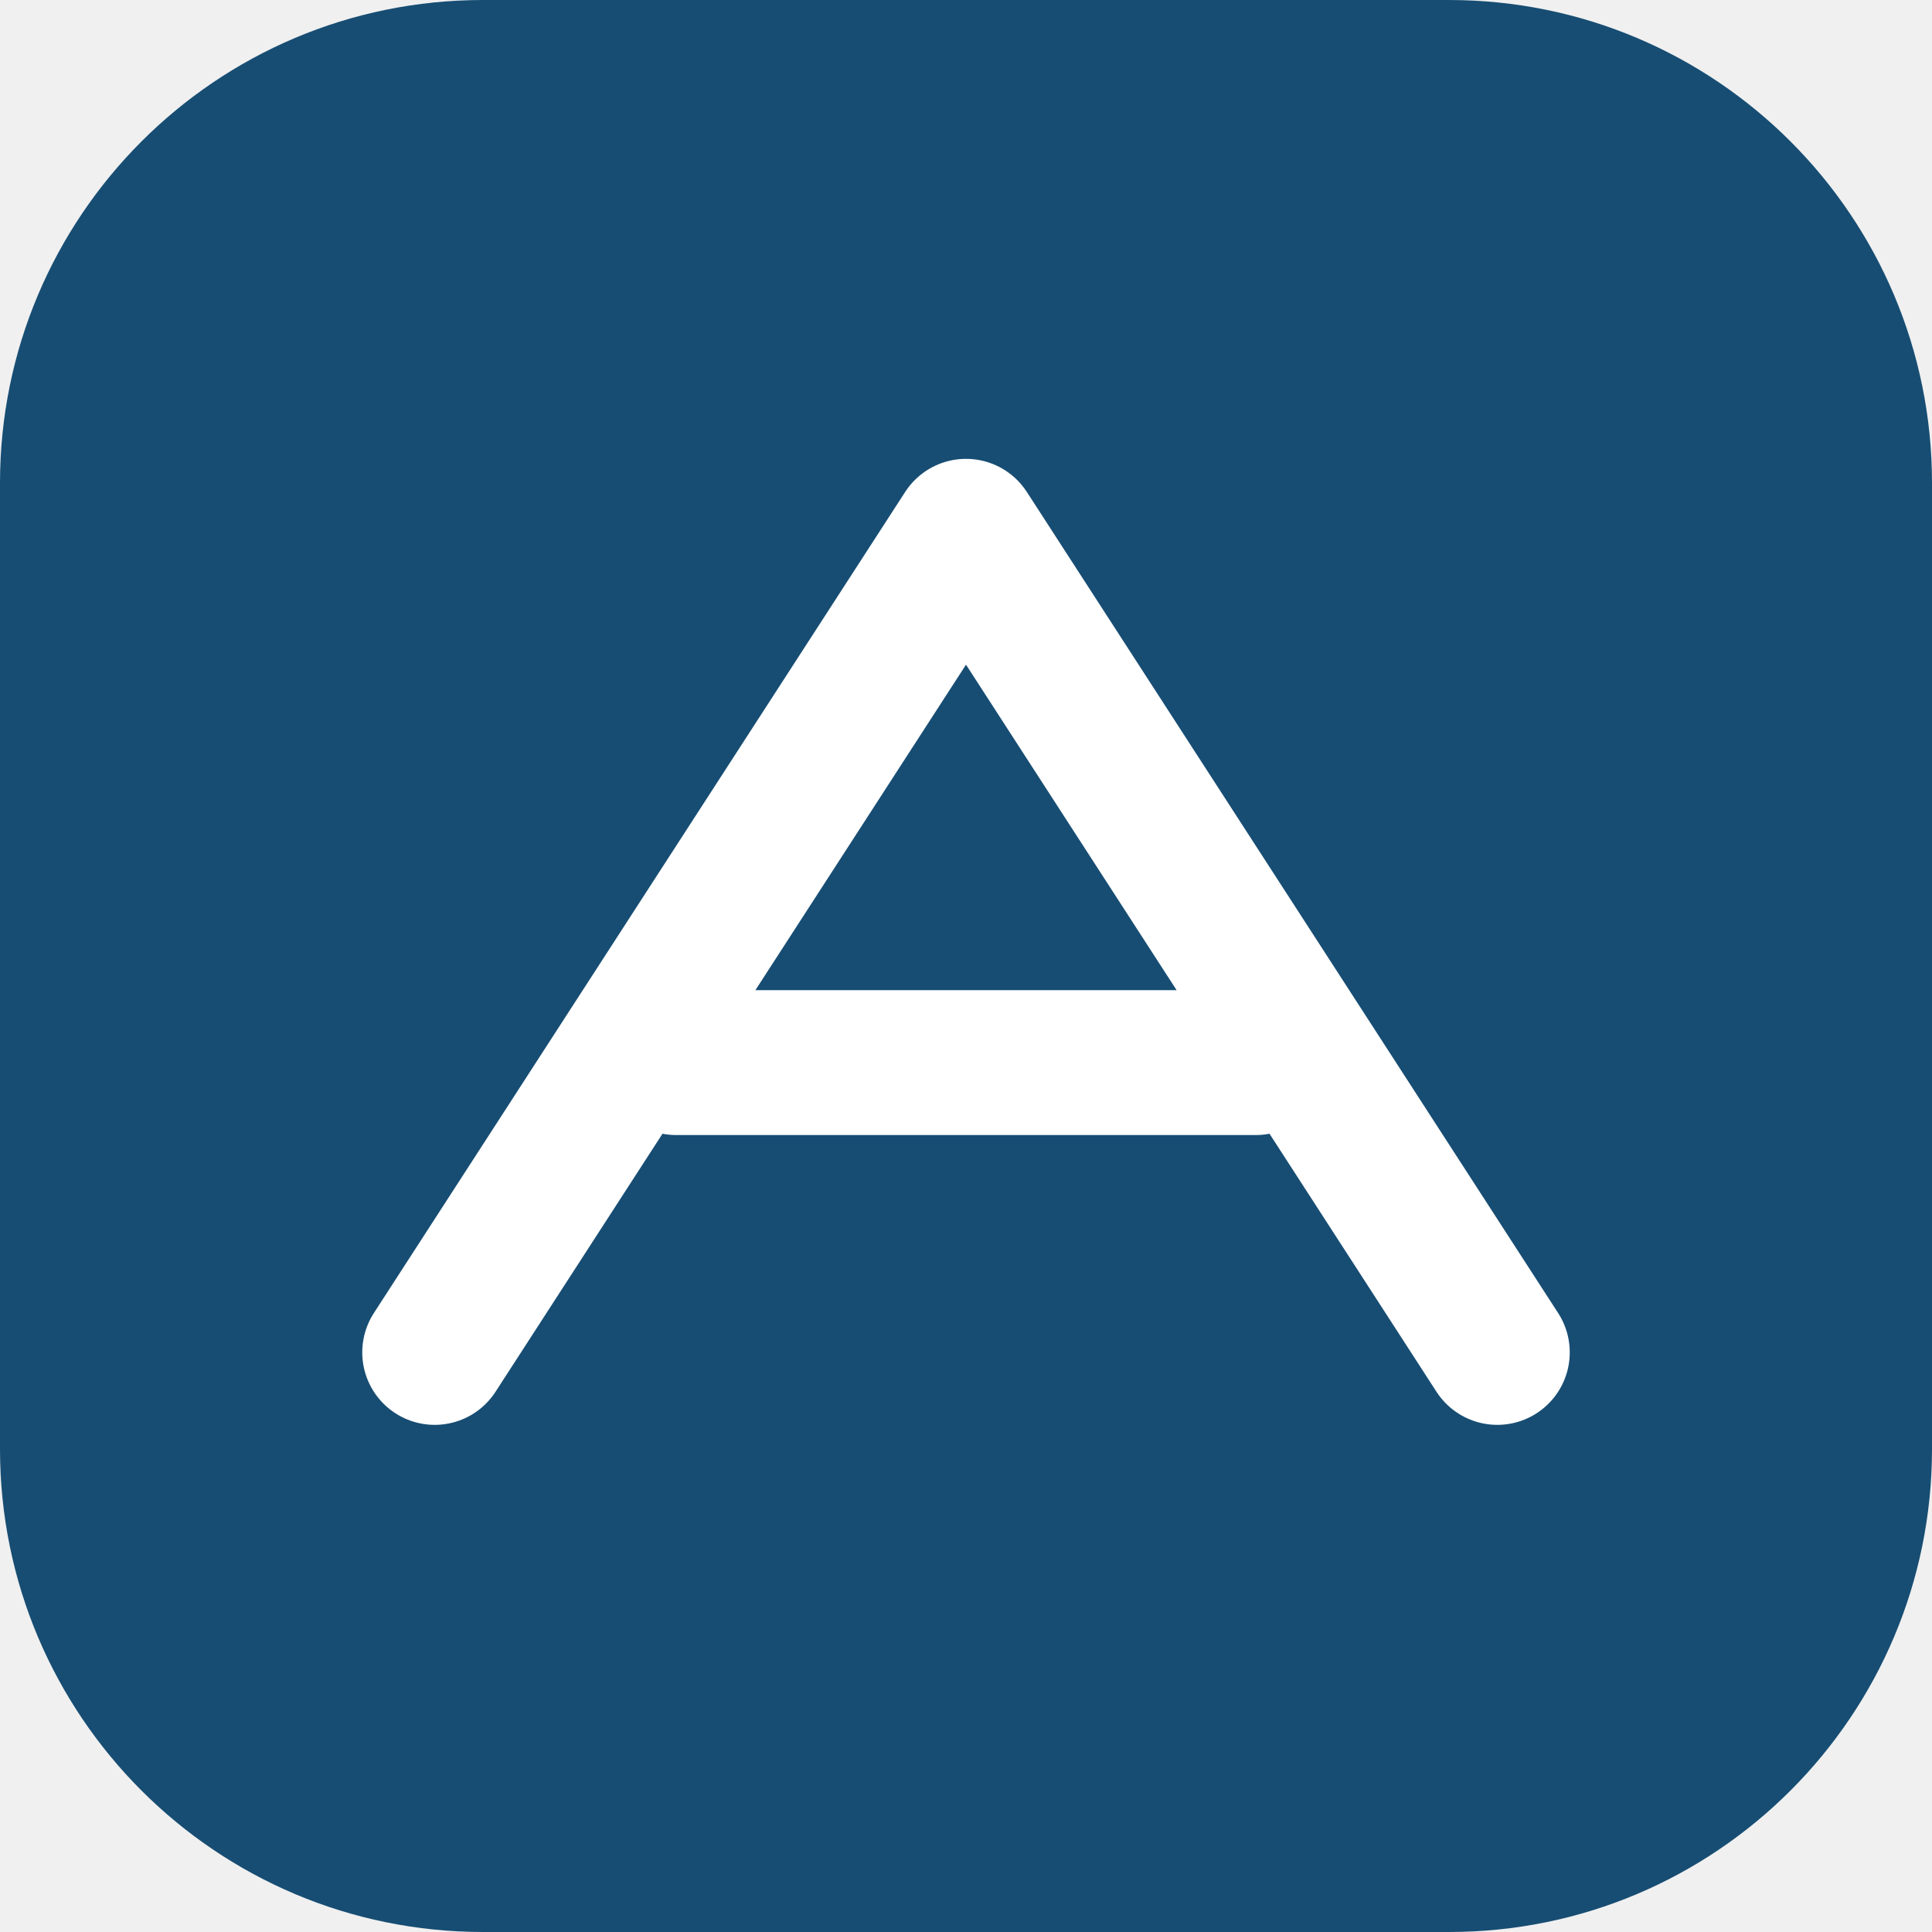
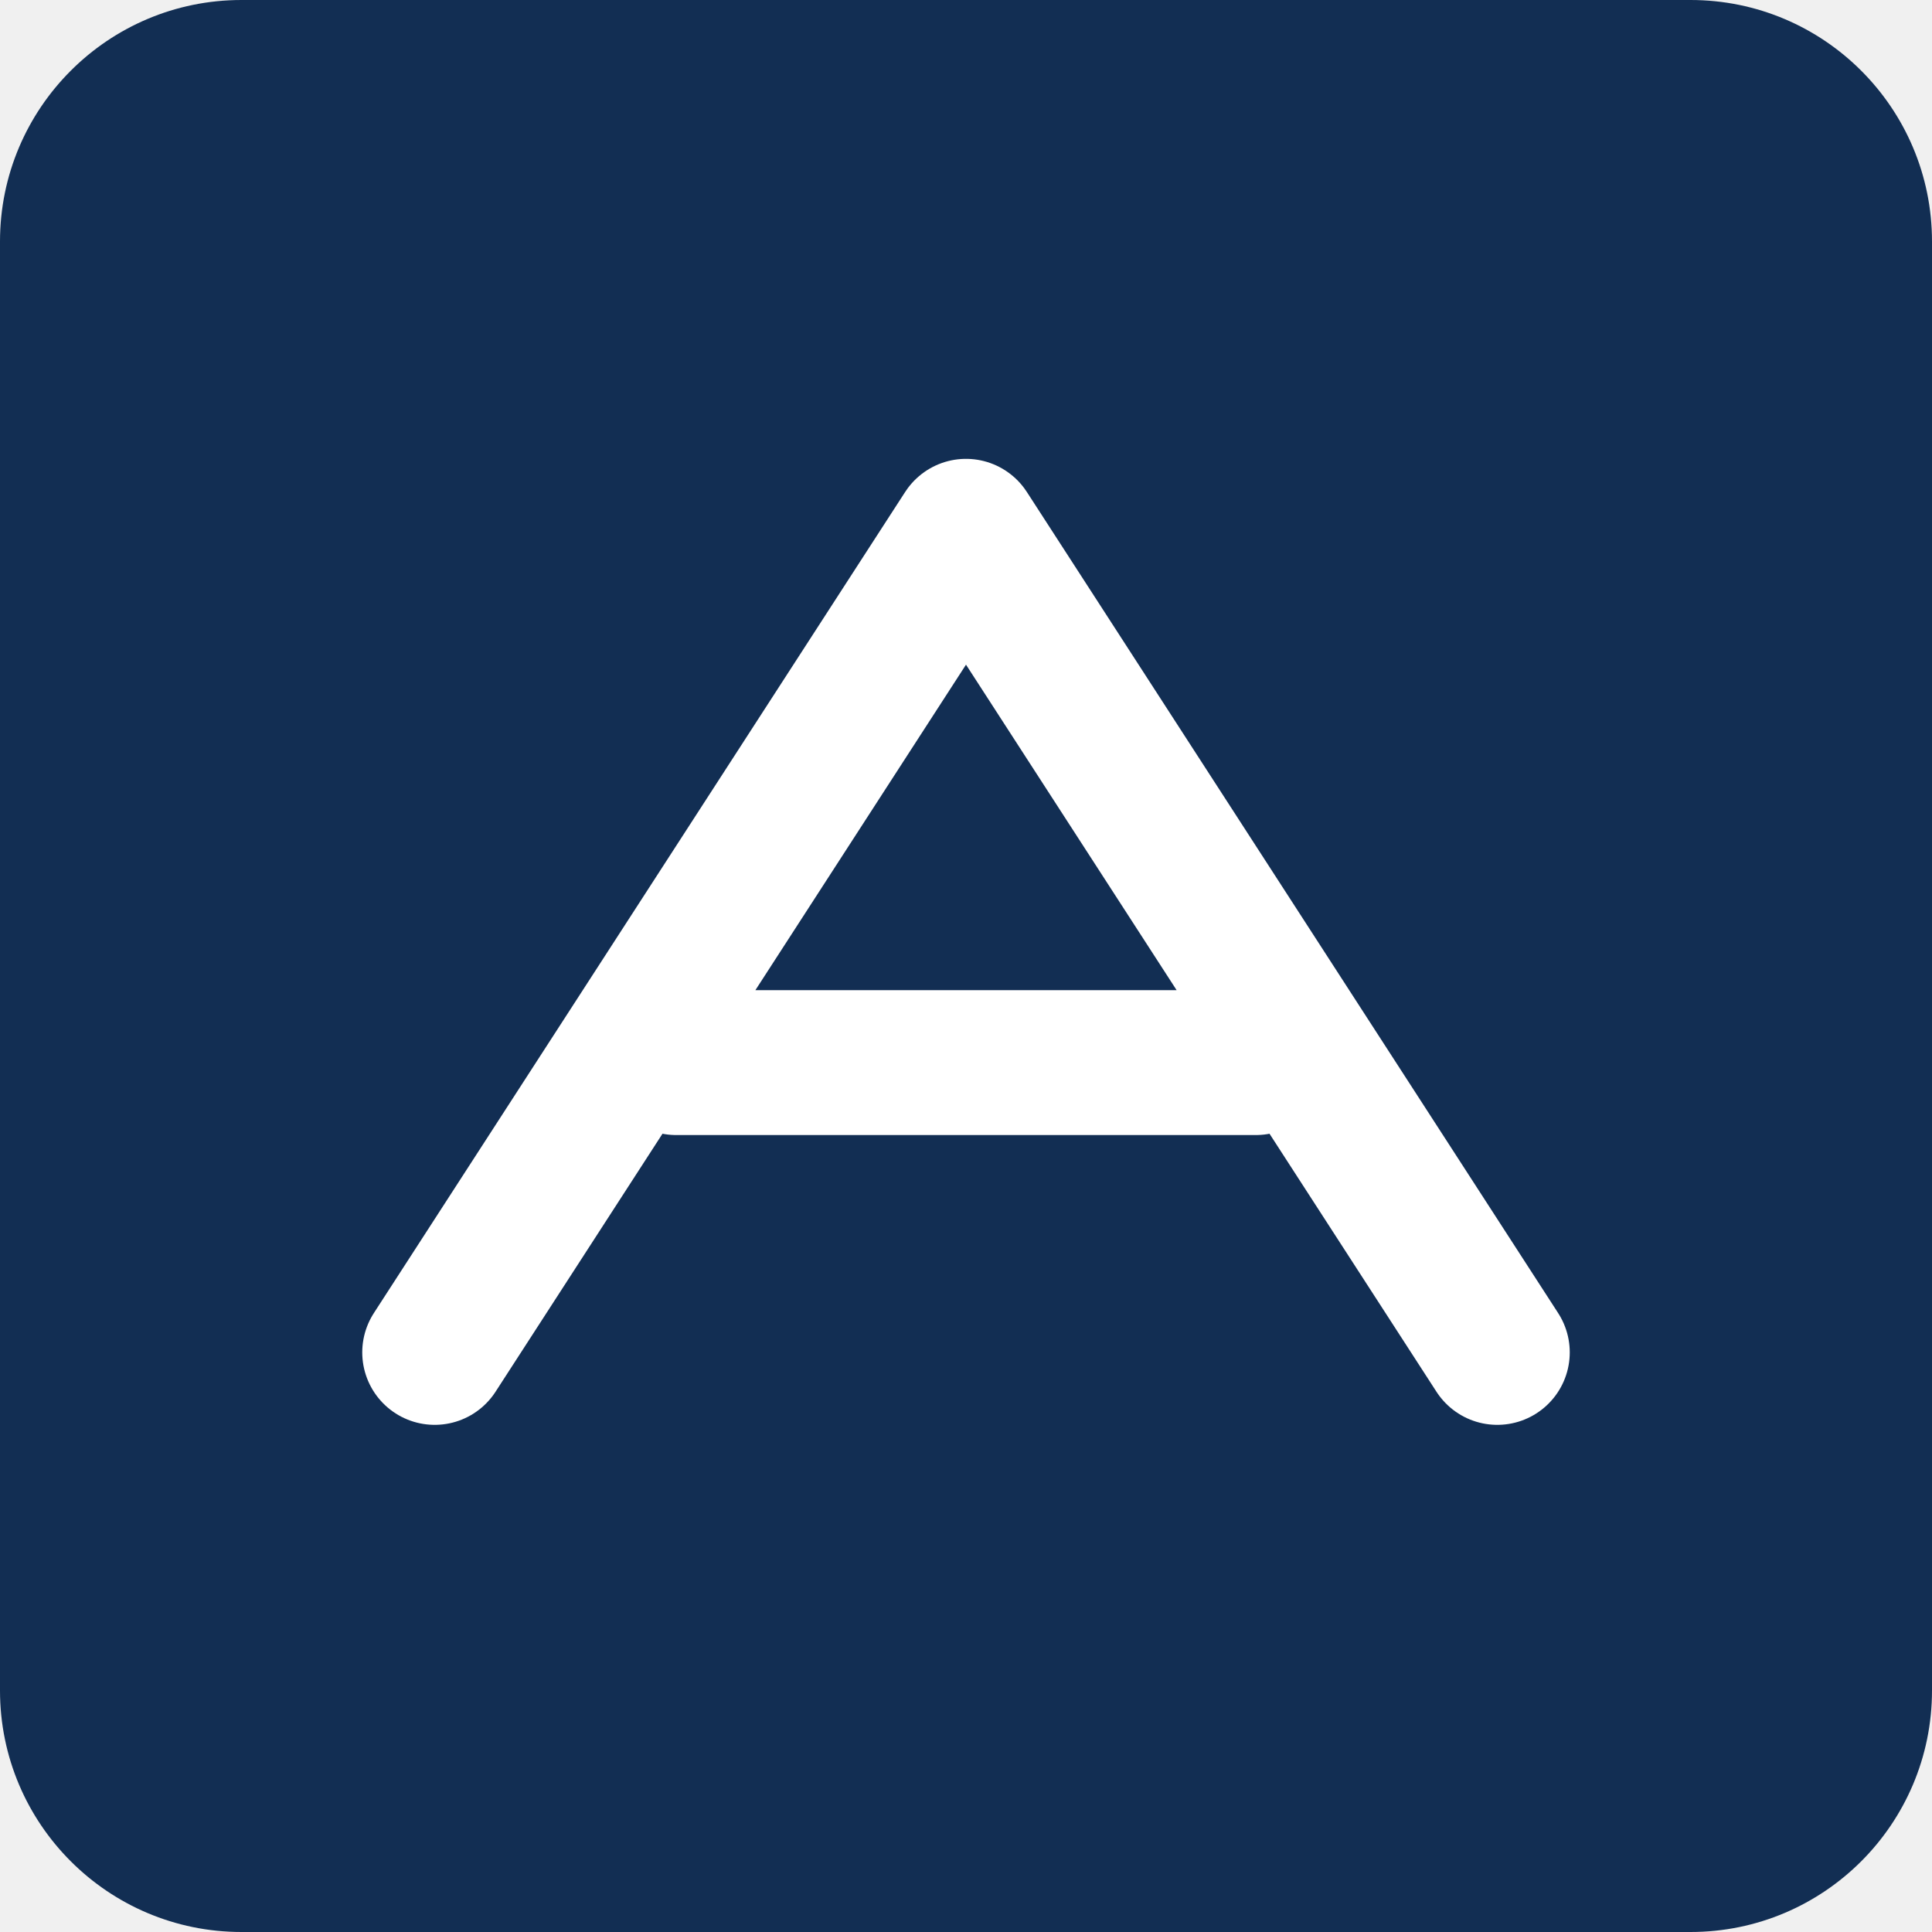
<svg xmlns="http://www.w3.org/2000/svg" viewBox="0 0 40 40">
-   <rect width="40" height="40" rx="10" fill="#174d73" />
+   <rect width="40" height="40" rx="5" fill="#122e53" />
  <path d="m9 28 11-17 11 17M14 22h12" fill="none" stroke="#fff" stroke-width="3" stroke-linecap="round" stroke-linejoin="round" />
</svg>
